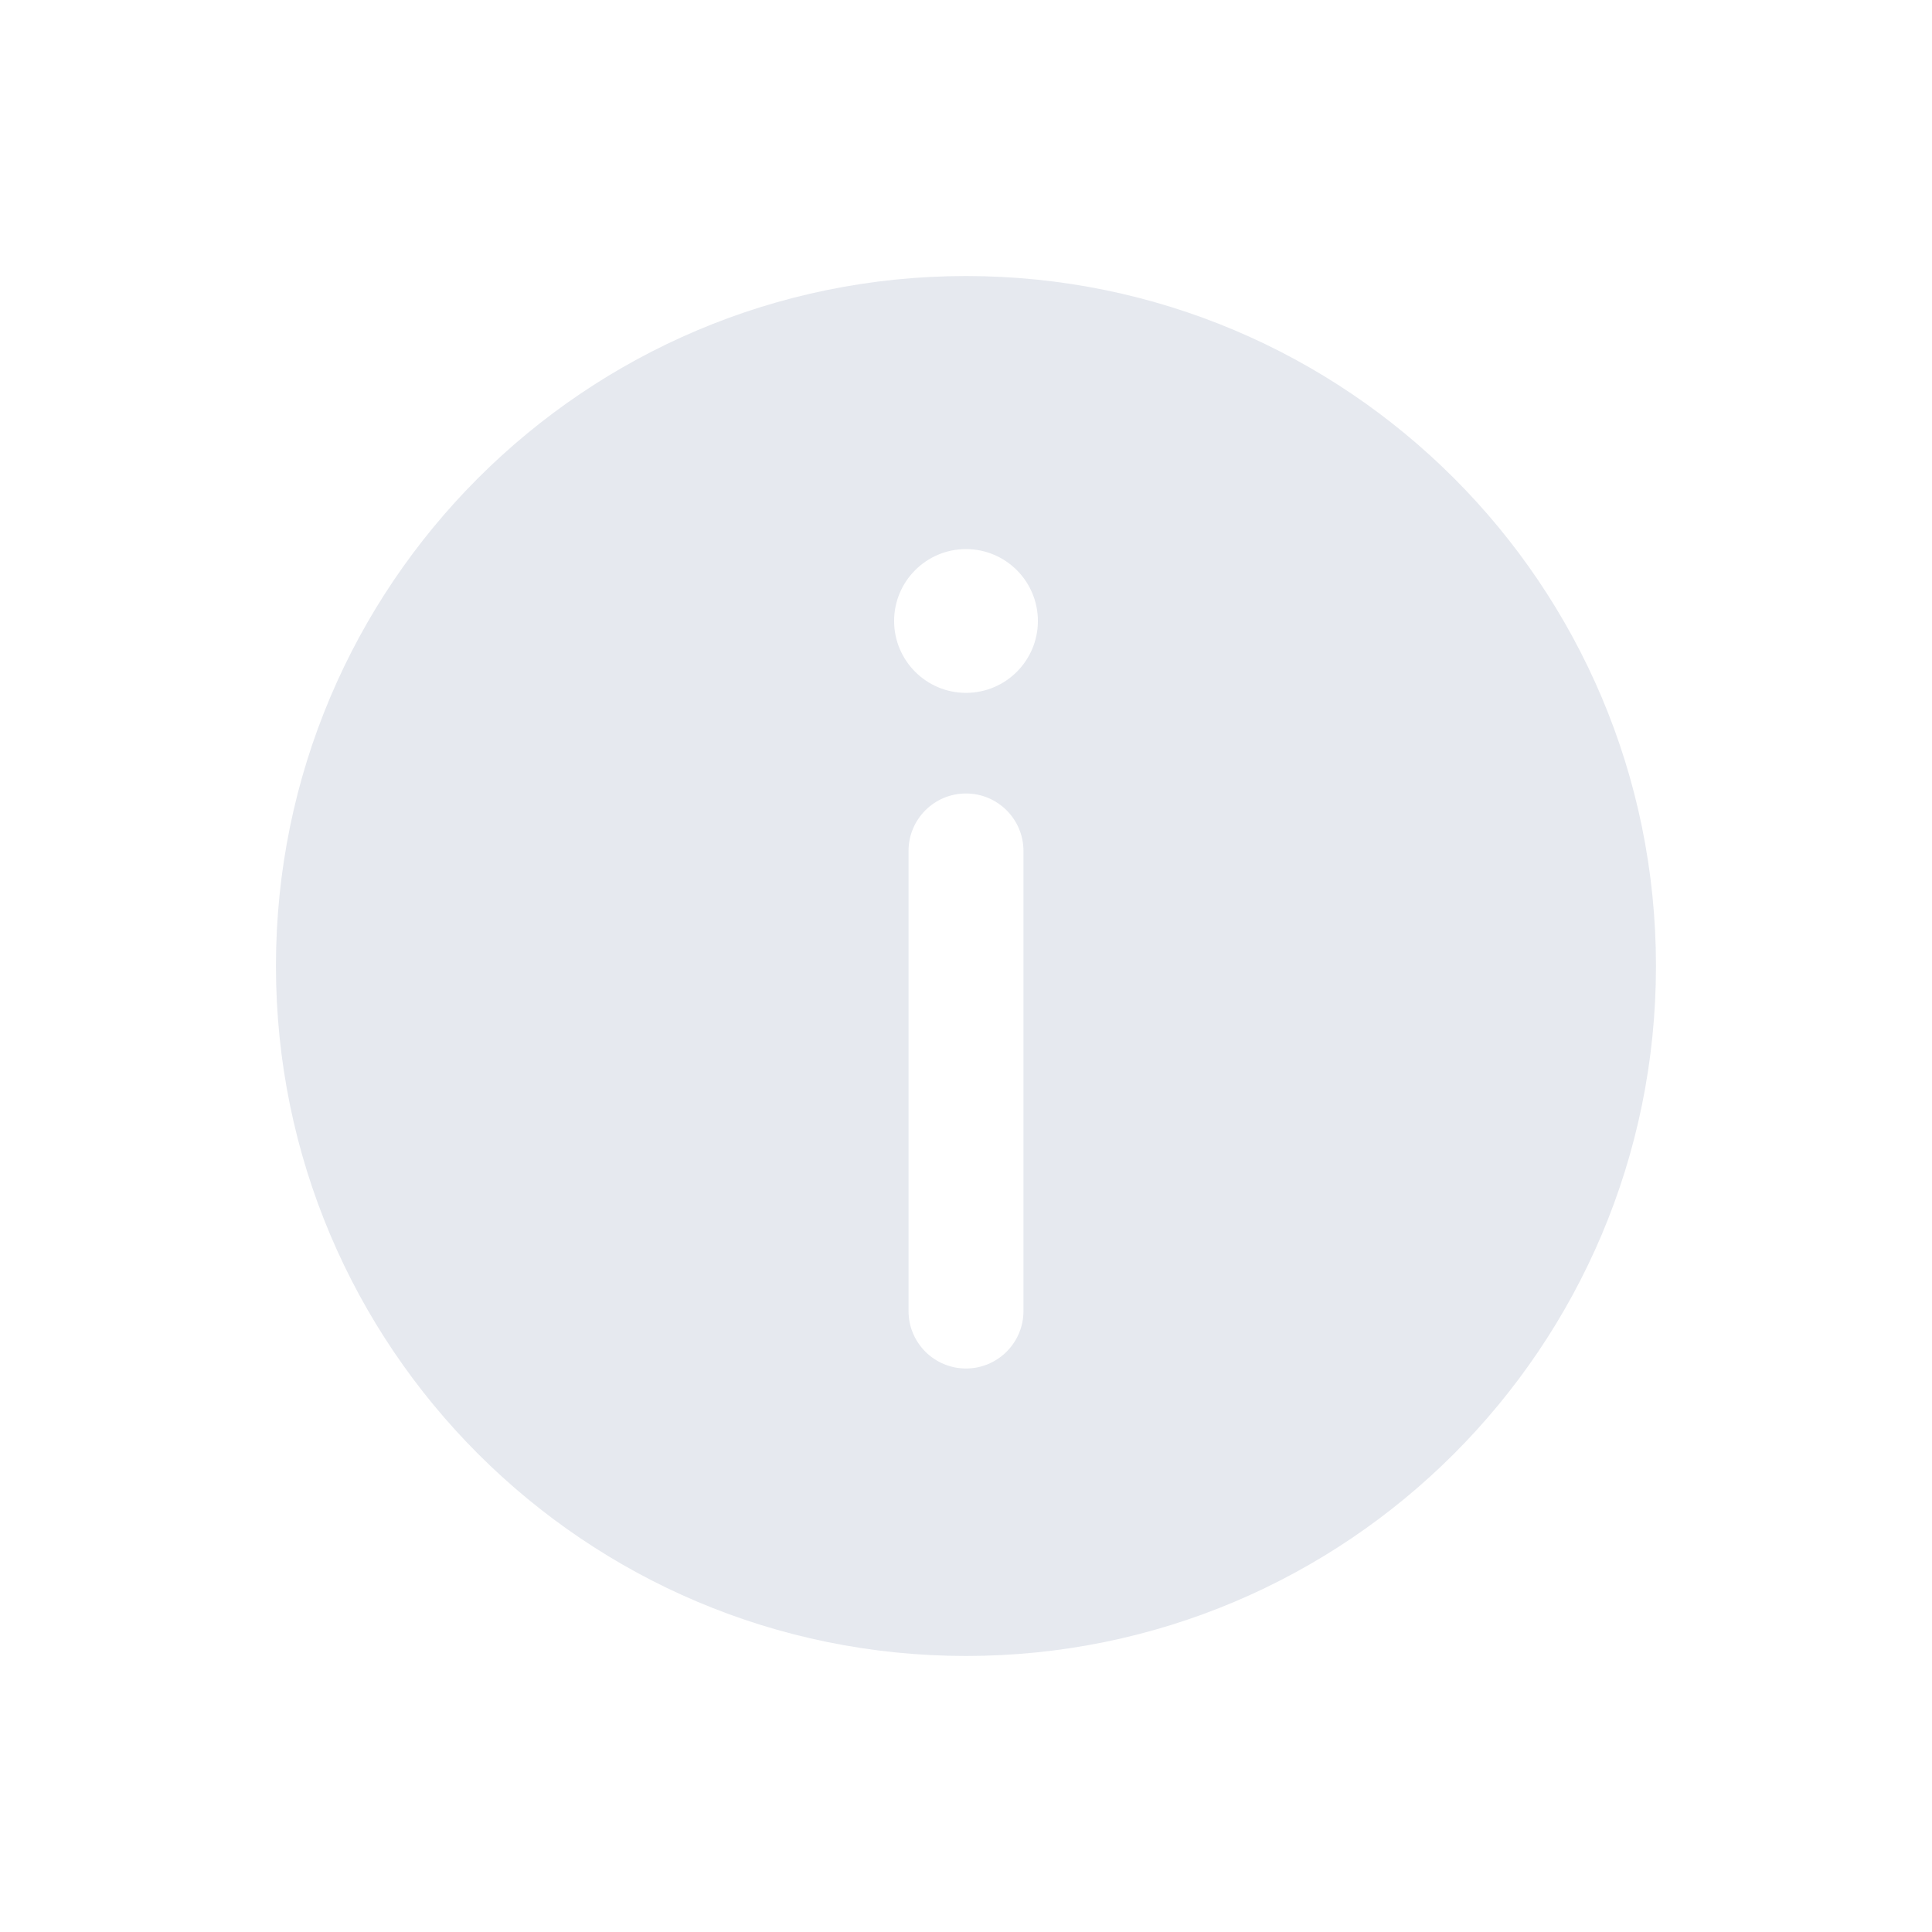
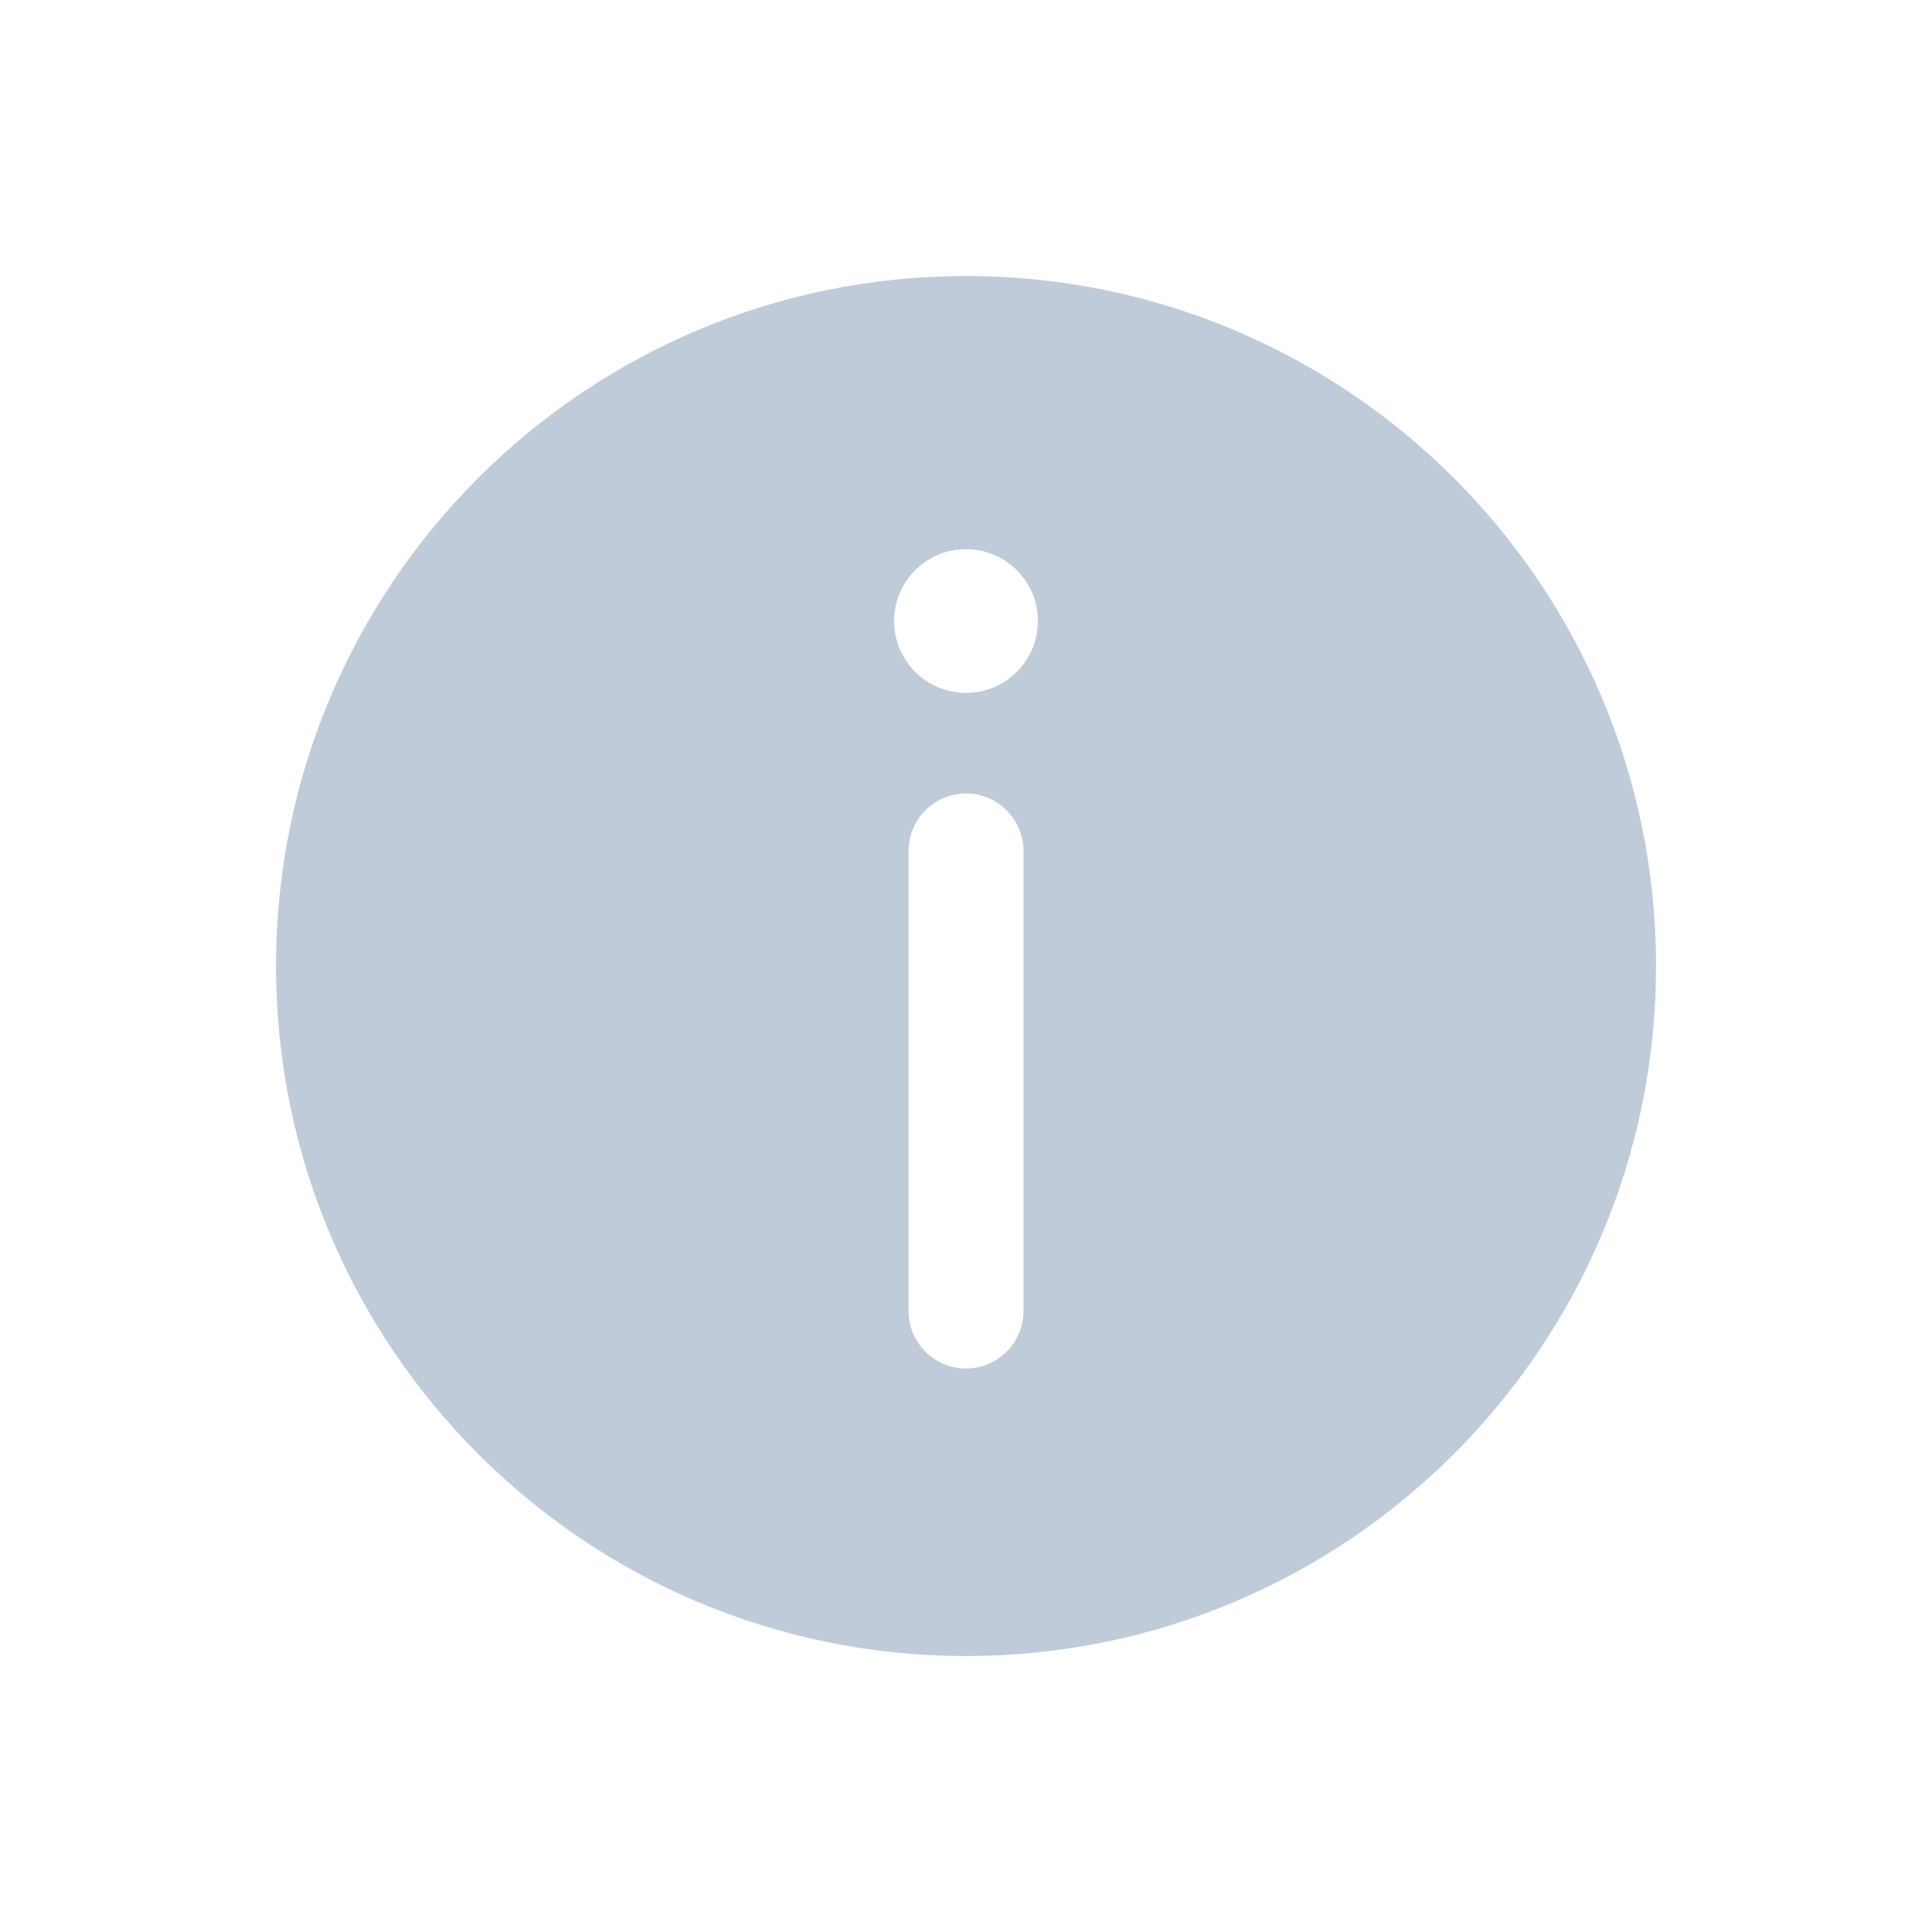
<svg xmlns="http://www.w3.org/2000/svg" width="24" height="24" viewBox="0 0 24 24" fill="none">
-   <path d="M3.428 12C3.428 16.734 7.266 20.571 12 20.571C16.734 20.571 20.571 16.734 20.571 12C20.571 7.266 16.734 3.429 12 3.429C7.266 3.429 3.428 7.266 3.428 12ZM12.893 7.714C12.893 8.207 12.493 8.607 12 8.607C11.507 8.607 11.107 8.207 11.107 7.714C11.107 7.221 11.507 6.821 12 6.821C12.493 6.821 12.893 7.221 12.893 7.714ZM12 9.857C12.394 9.857 12.714 10.177 12.714 10.571L12.714 16.286C12.714 16.68 12.394 17 12 17C11.605 17 11.286 16.68 11.286 16.286L11.286 10.571C11.286 10.177 11.605 9.857 12 9.857Z" fill="#E6E9EF" />
+   <g opacity="0.45">
+     <path d="M3.429 12C3.429 16.734 7.266 20.572 12 20.572C16.734 20.572 20.572 16.734 20.572 12C20.572 7.266 16.734 3.429 12 3.429C7.266 3.429 3.429 7.266 3.429 12ZM12.893 7.714C12.893 8.208 12.493 8.607 12 8.607C11.507 8.607 11.107 8.208 11.107 7.714C11.107 7.221 11.507 6.822 12 6.822C12.493 6.822 12.893 7.221 12.893 7.714ZM12 9.857C12.395 9.857 12.714 10.177 12.714 10.572L12.714 16.286C12.714 16.68 12.395 17 12 17C11.606 17 11.286 16.68 11.286 16.286L11.286 10.572C11.286 10.177 11.606 9.857 12 9.857Z" fill="#748BAA" />
+   </g>
</svg>
